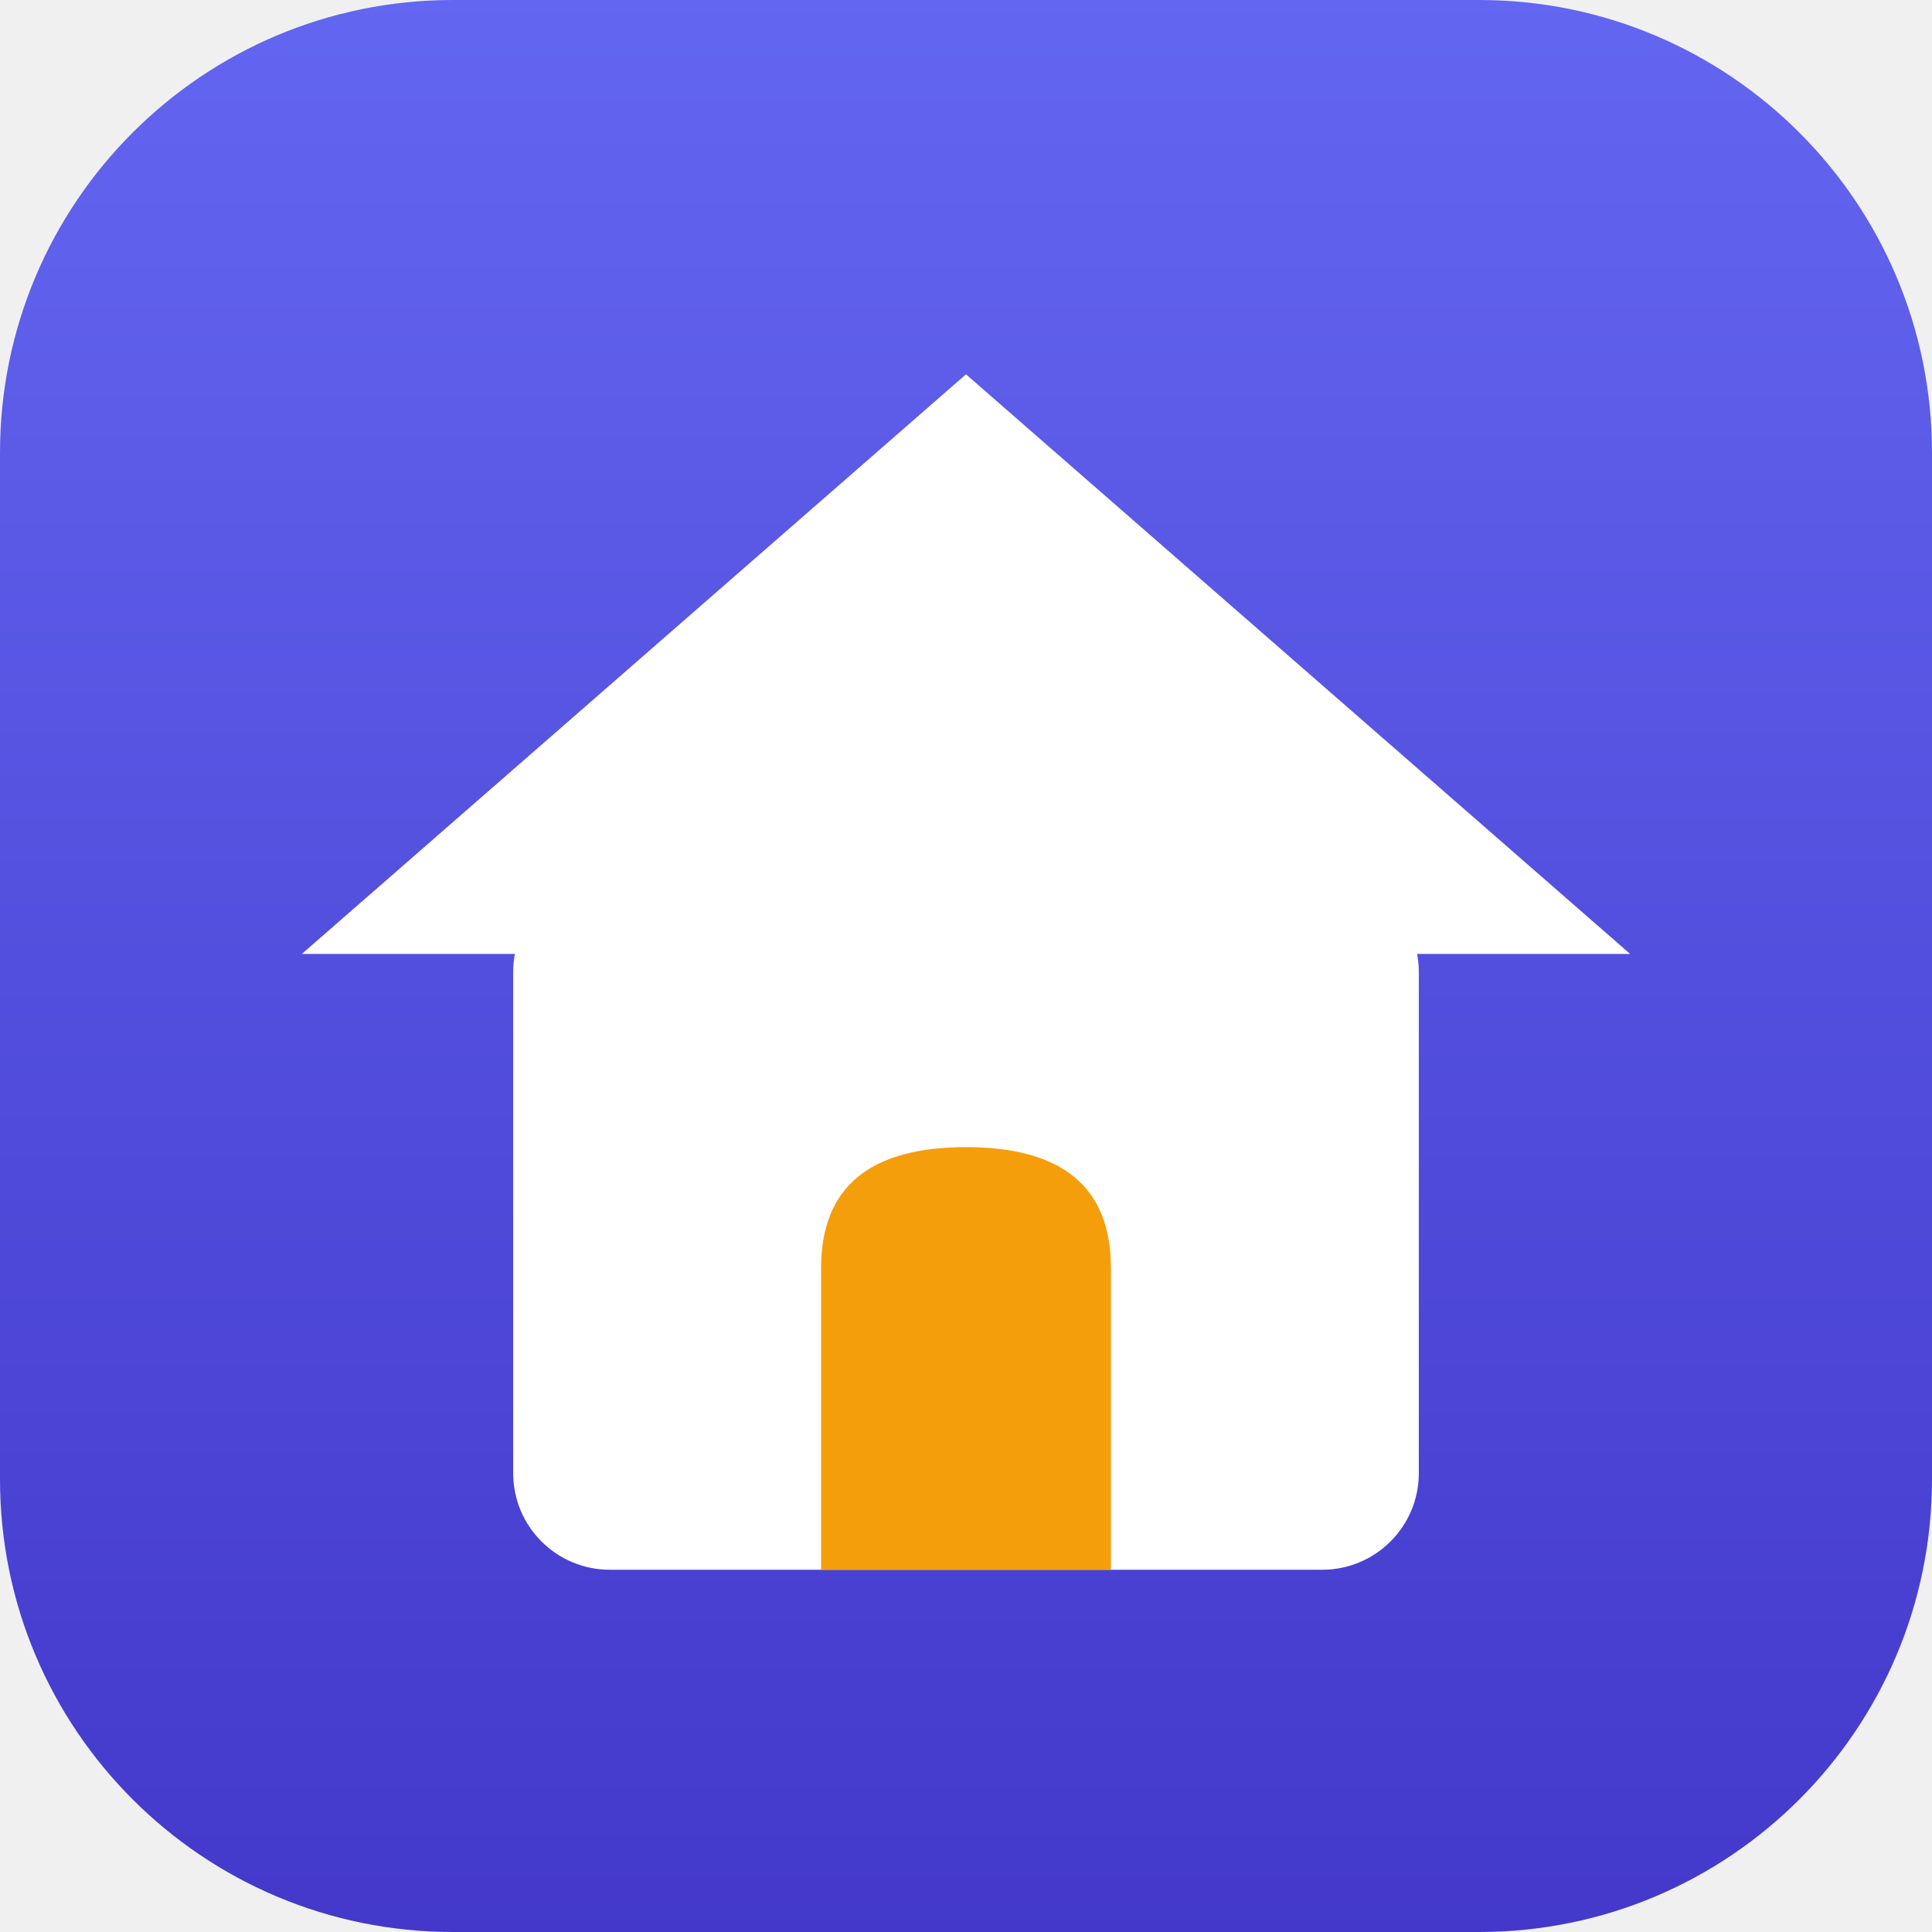
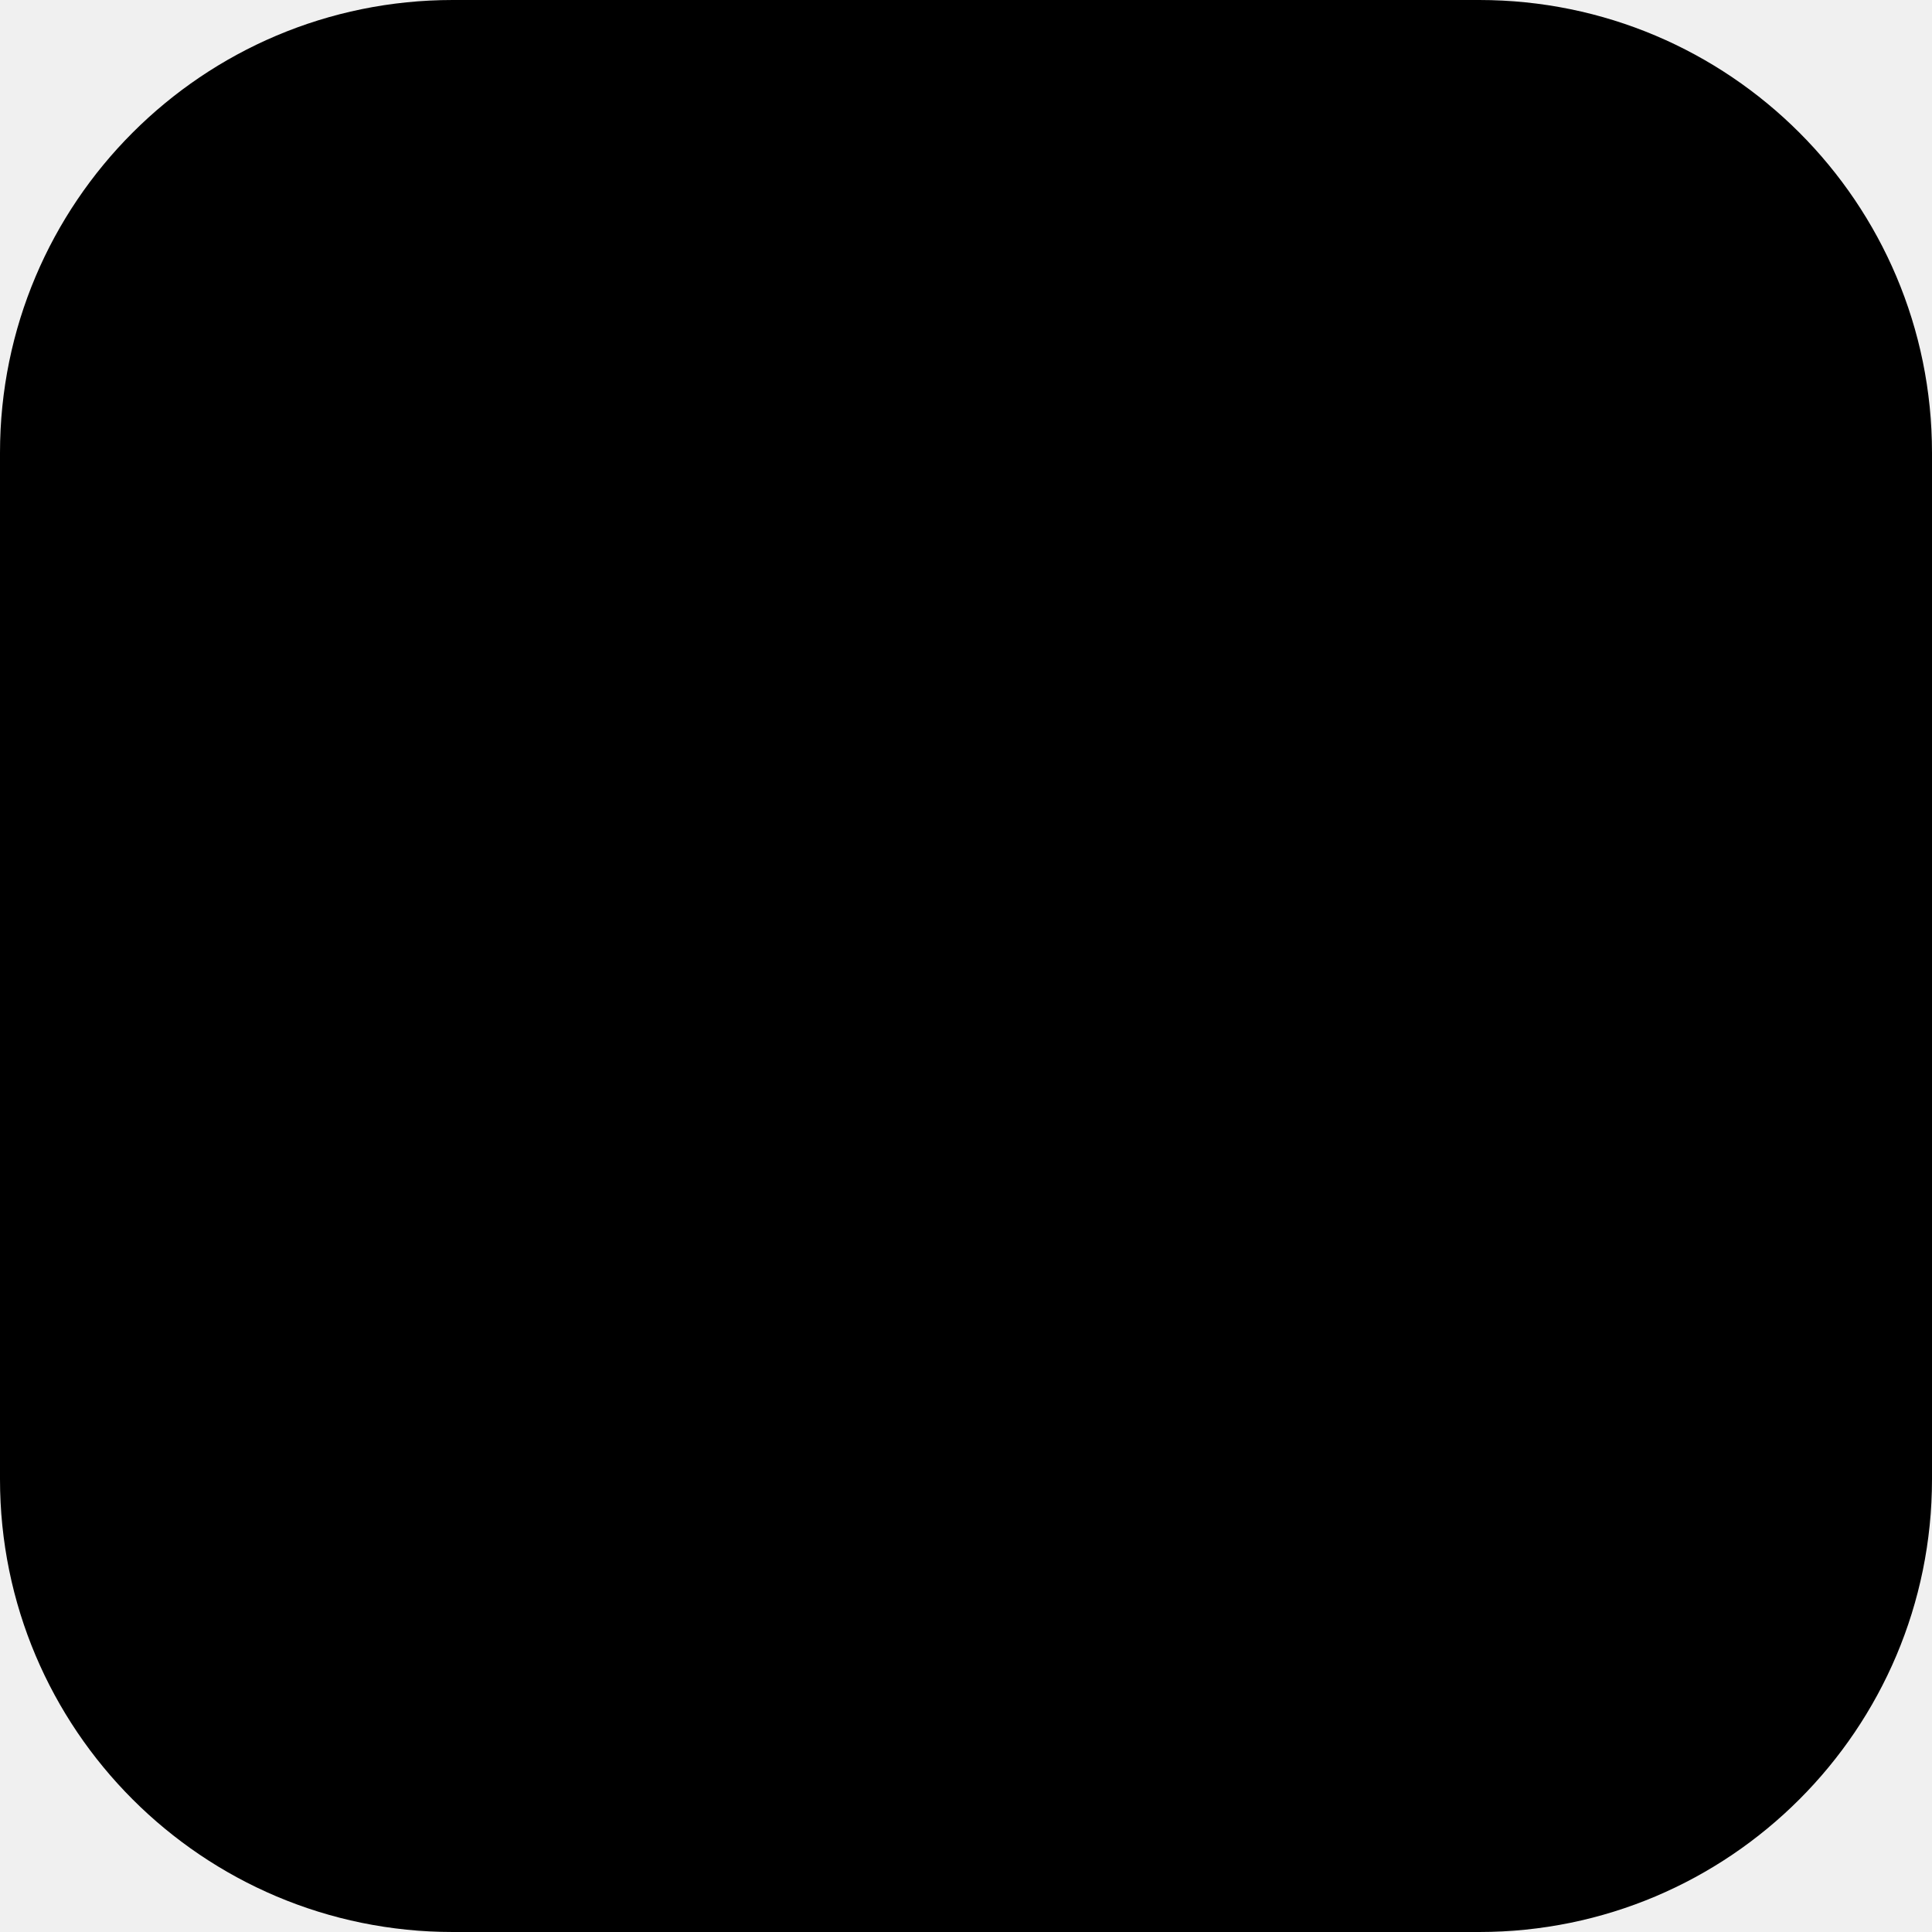
<svg xmlns="http://www.w3.org/2000/svg" viewBox="0 0 32 32" width="32" height="32" role="img" aria-label="Home Hub">
-   <defs>
-     <linearGradient id="hh-tile" x1="0" y1="0" x2="0" y2="1">
-       <stop offset="0" stop-color="#6366f1" />
-       <stop offset="1" stop-color="#4338ca" />
-     </linearGradient>
-   </defs>
-   <rect width="32" height="32" rx="7.5" fill="url(#hh-tile)" />
-   <path d="M16 6.2 27 15.8 5 15.8 Z" fill="#ffffff" />
-   <rect x="8.5" y="14.5" width="15" height="11.5" rx="1.6" fill="#ffffff" />
-   <path d="M13.6 26 L13.6 21 Q13.6 19 16 19 Q18.4 19 18.4 21 L18.4 26 Z" fill="#f59e0b" />
+   <rect width="32" height="32" rx="7.5" fill="oklch(0.53 0.13 45)" />
+   <path d="M16 5 L27.5 14.8 L24.5 14.8 L24.5 26.5 L7.5 26.5 L7.5 14.8 L4.5 14.8 Z" fill="oklch(0.24 0.02 55)" />
+   <rect x="11.5" y="15.5" width="9" height="7.5" rx="1.2" fill="oklch(0.80 0.13 80)" />
+   <path d="M16 15.5 V23 M11.5 19.25 H20.5" stroke="oklch(0.24 0.02 55)" stroke-width="1.3" />
</svg>
